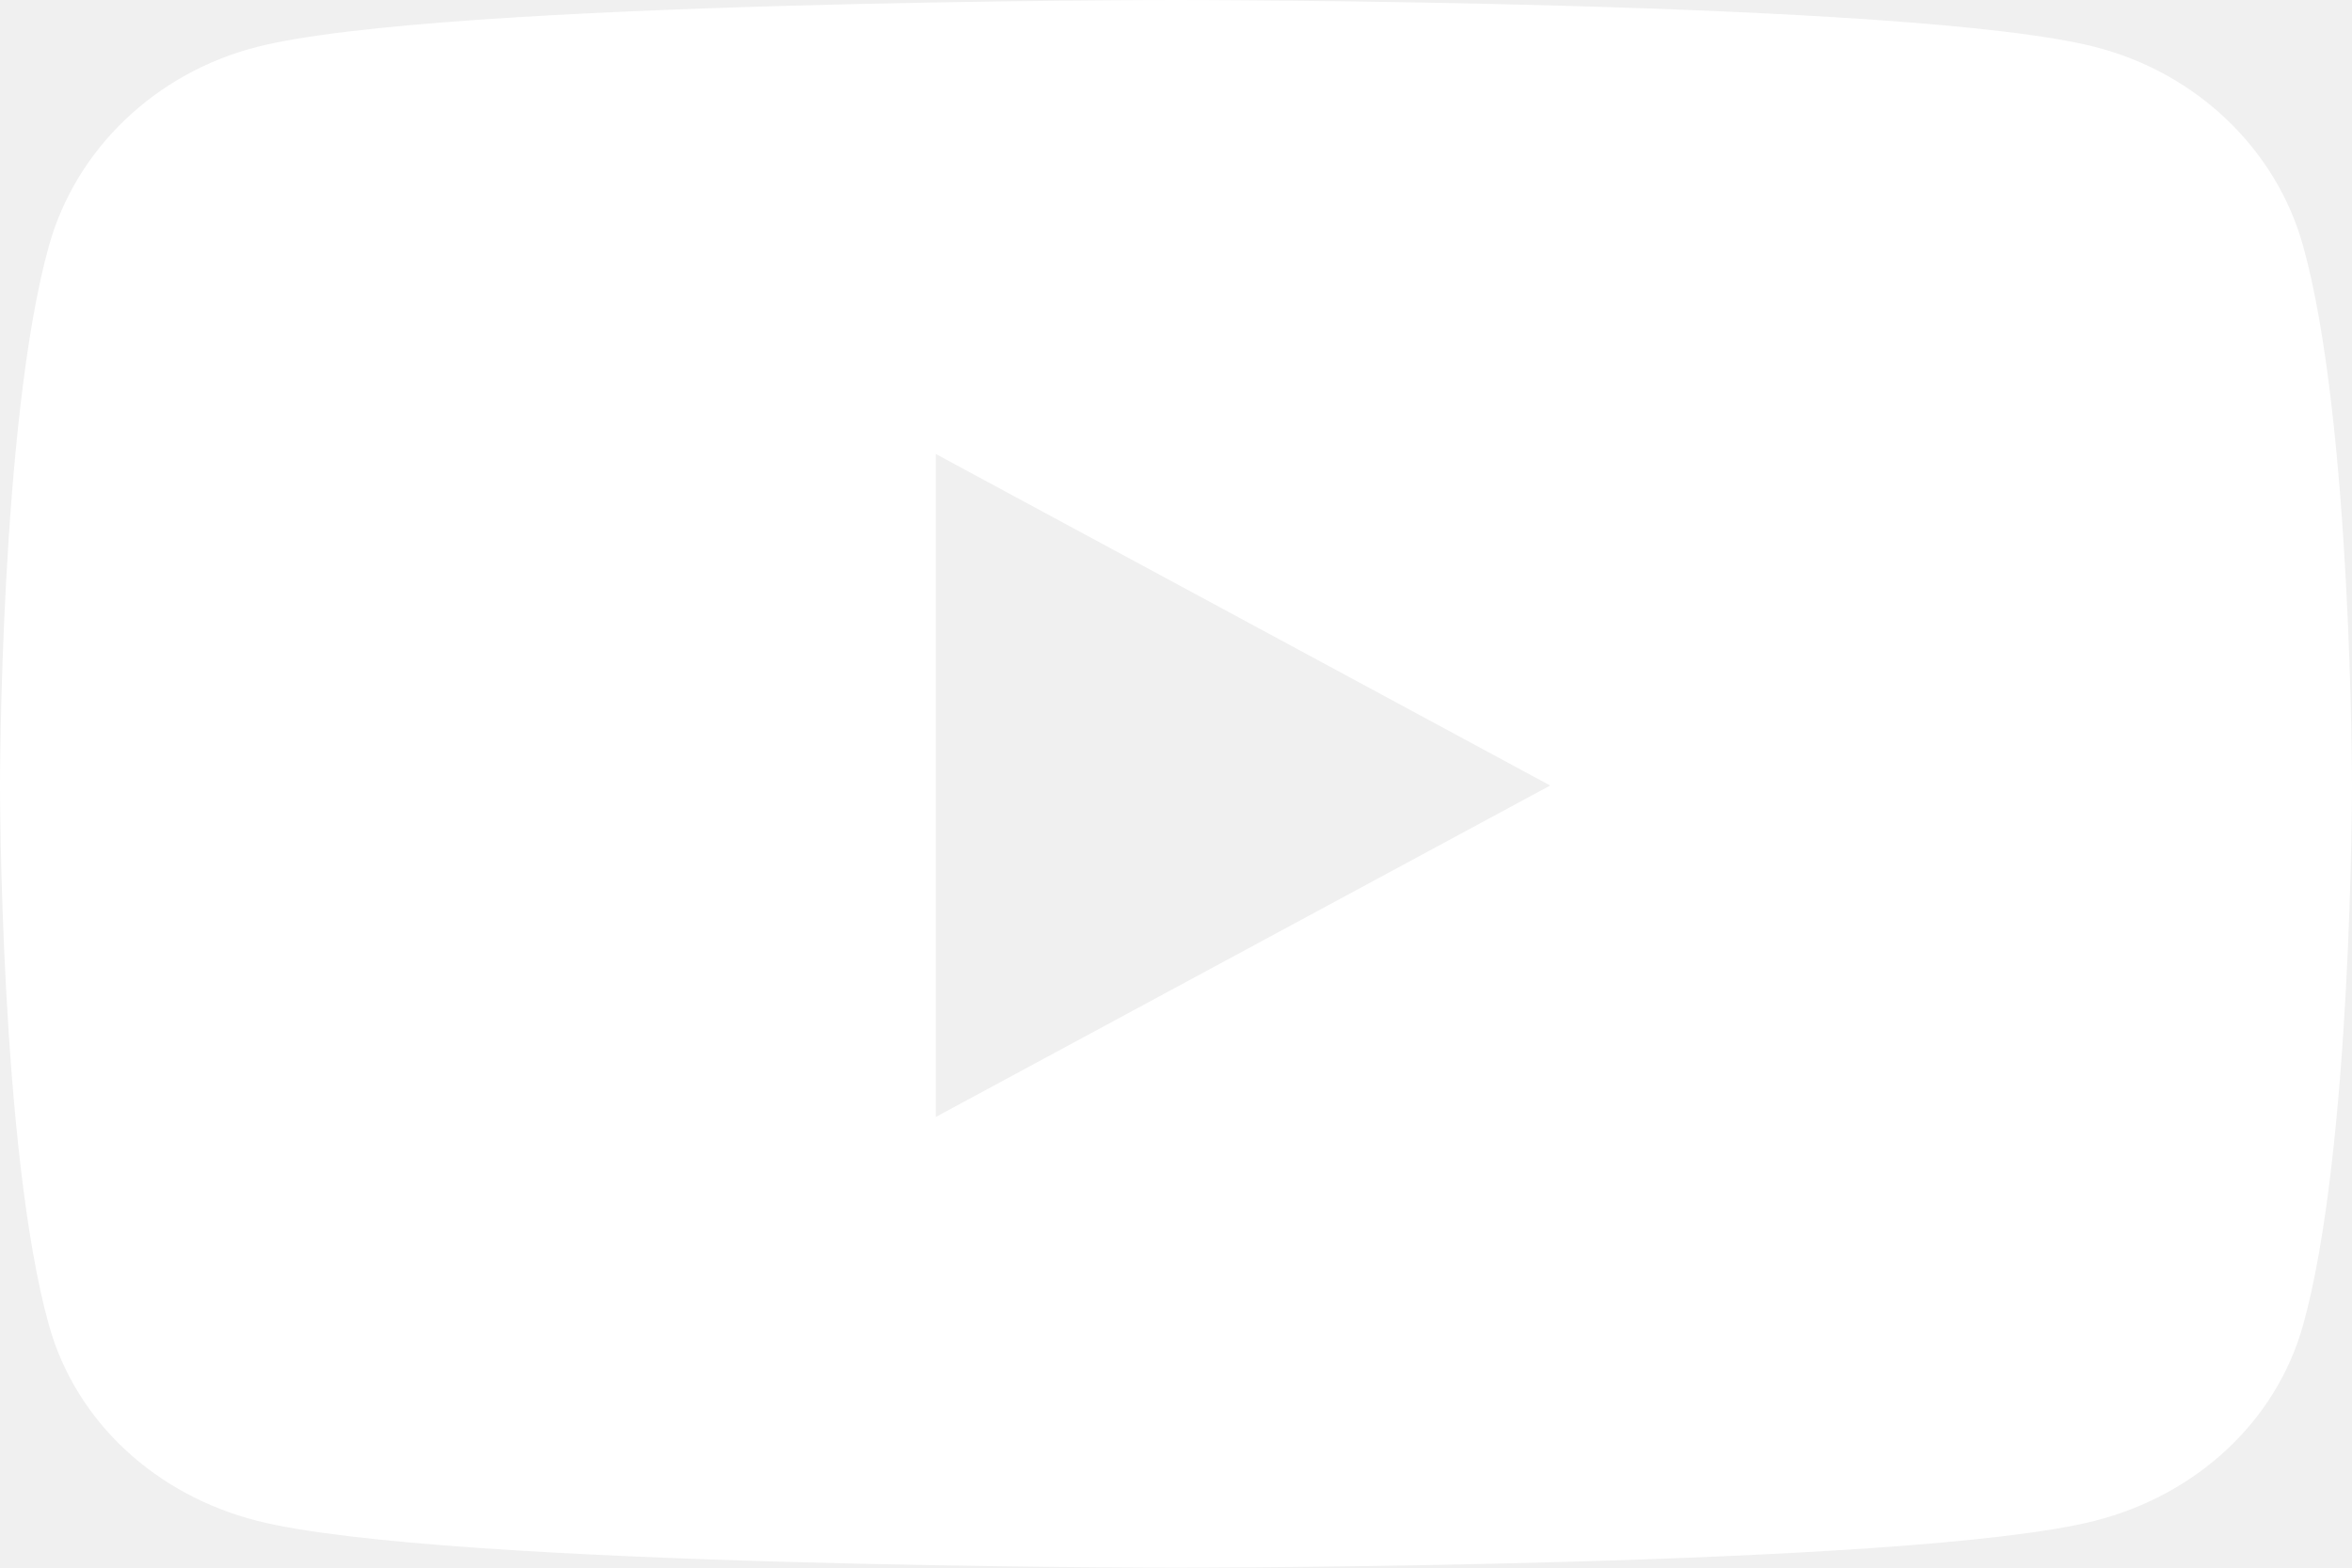
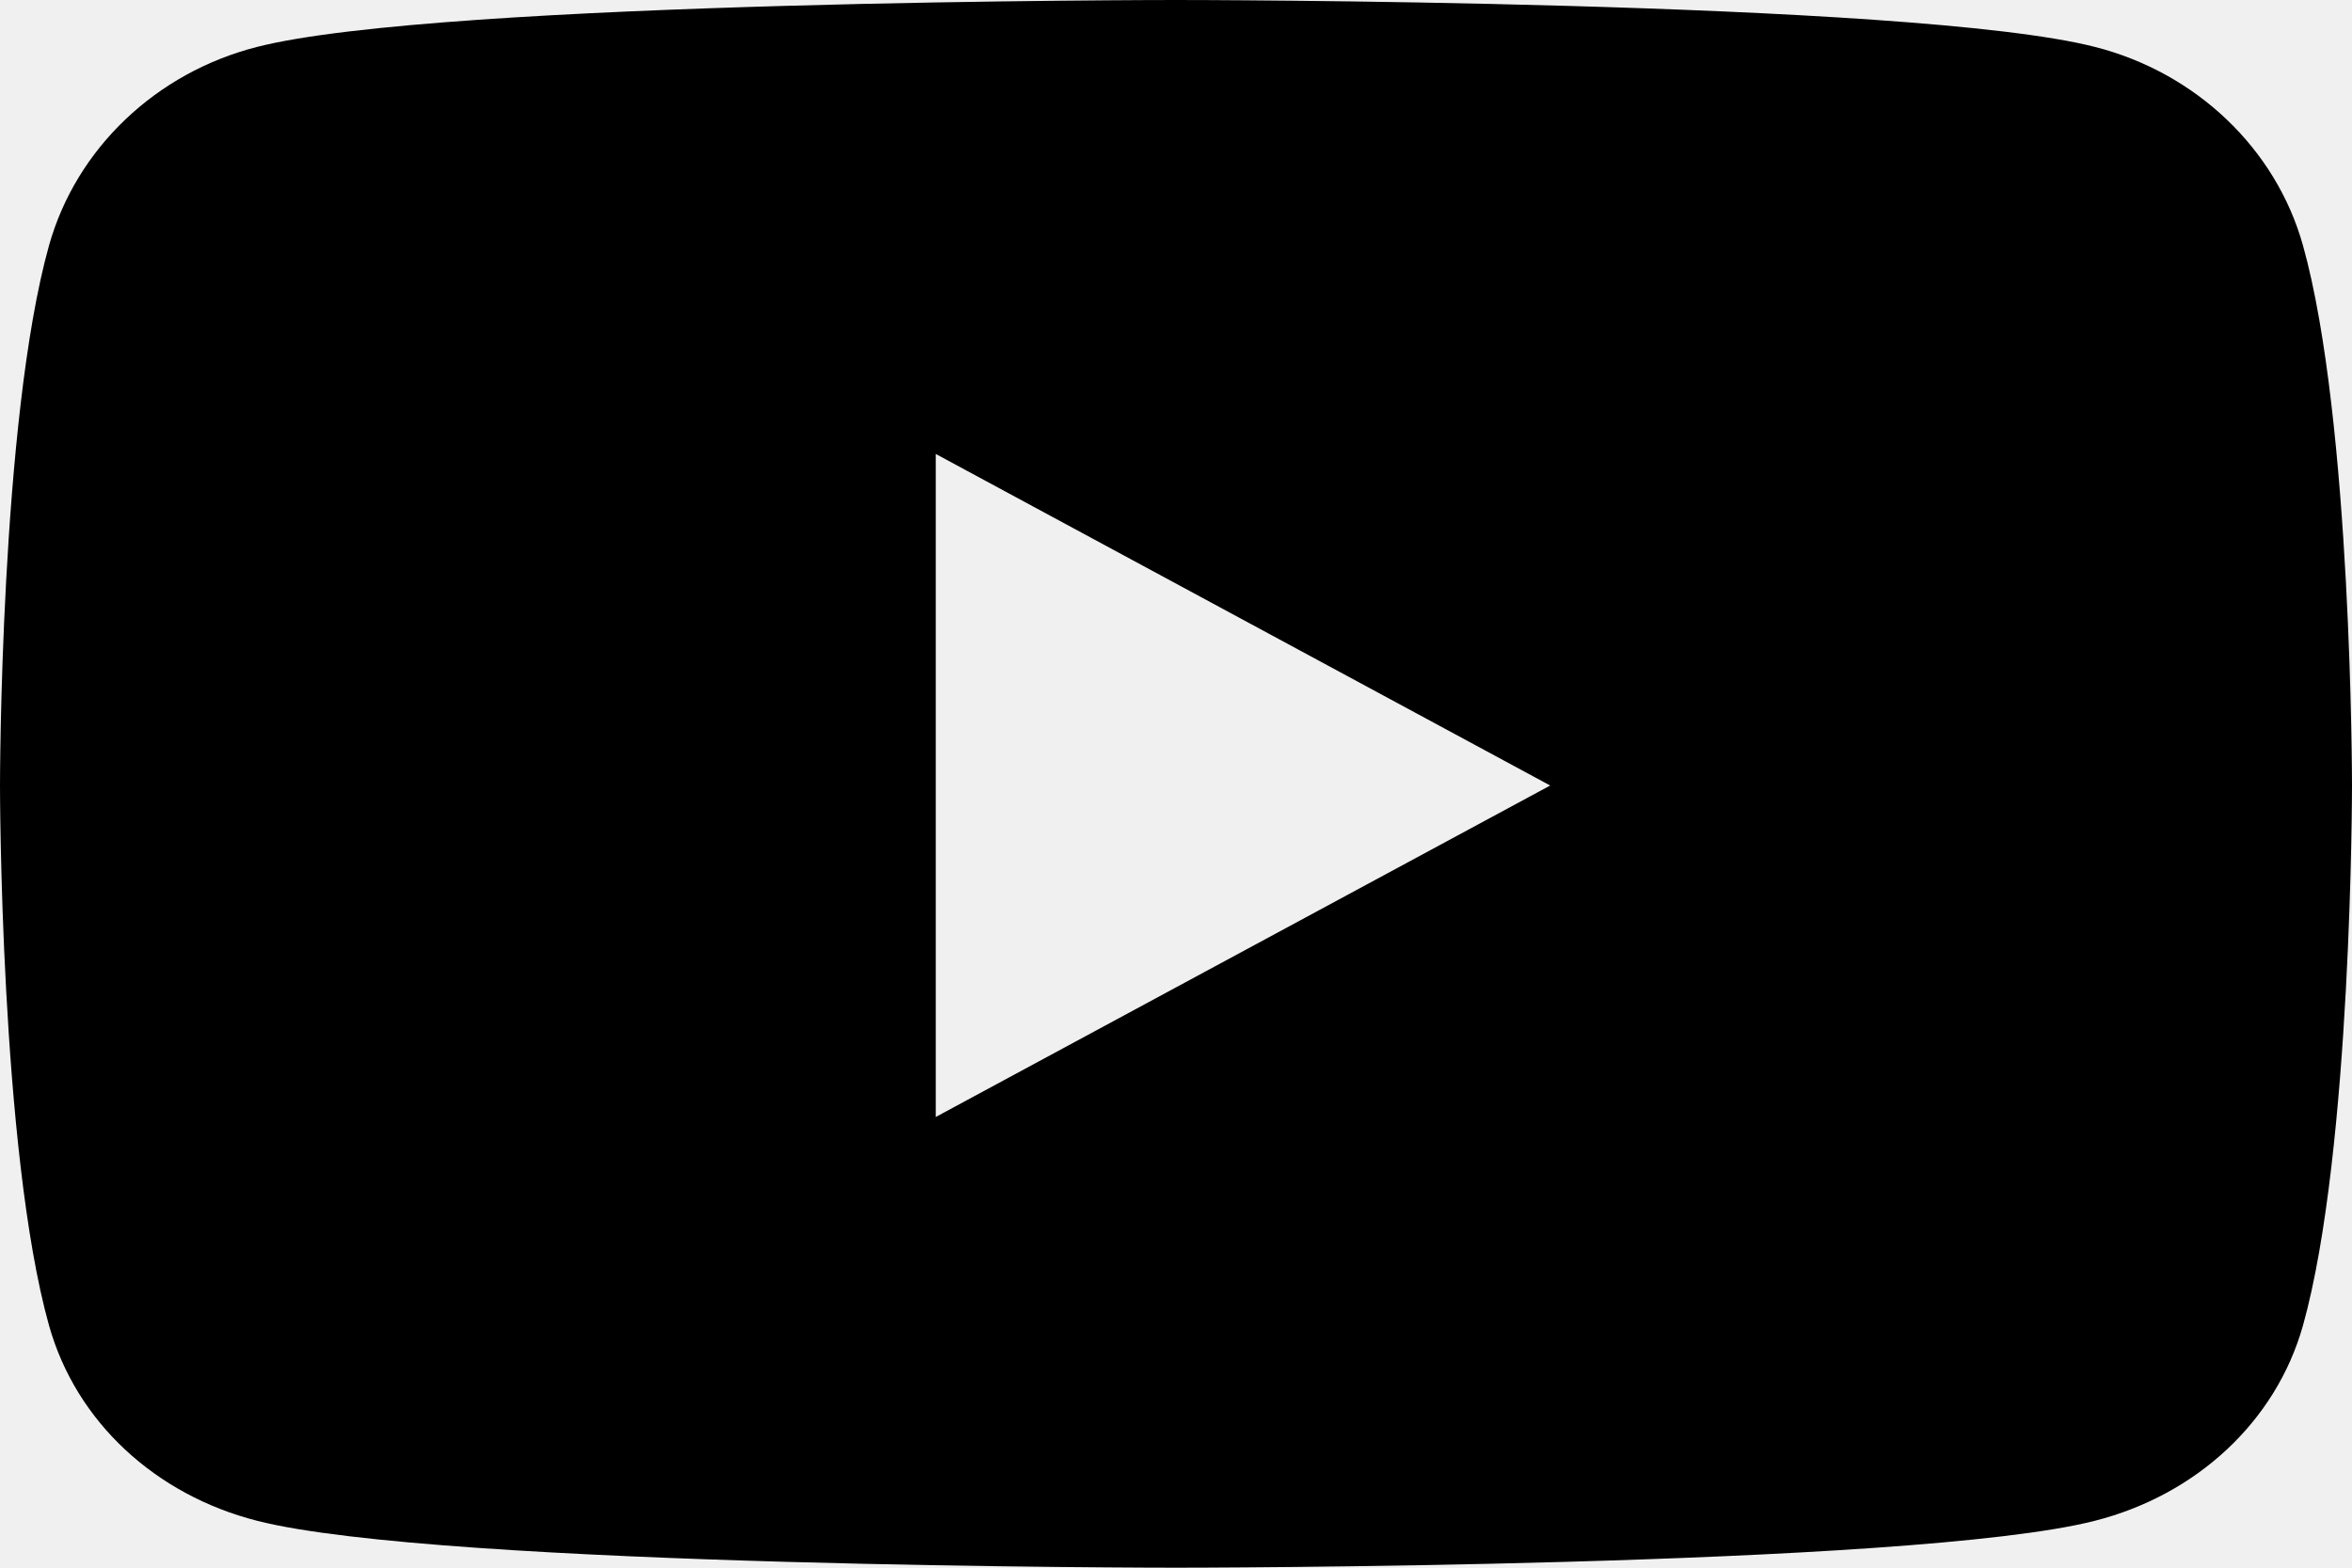
<svg xmlns="http://www.w3.org/2000/svg" width="21" height="14" viewBox="0 0 21 14" fill="none">
-   <path d="M20.562 2.191C20.32 1.327 19.608 0.649 18.705 0.419C17.067 0 10.5 0 10.5 0C10.5 0 3.933 0 2.295 0.419C1.392 0.649 0.681 1.327 0.438 2.191C0 3.755 0 7.015 0 7.015C0 7.015 0 10.274 0.438 11.838C0.681 12.702 1.392 13.351 2.295 13.581C3.933 14 10.5 14 10.5 14C10.5 14 17.067 14 18.705 13.581C19.608 13.351 20.32 12.698 20.562 11.838C21 10.274 21 7.015 21 7.015C21 7.015 21 3.755 20.562 2.191ZM8.355 9.975V4.054L13.841 7.015L8.355 9.975Z" fill="white" />
+   <path d="M20.562 2.191C20.32 1.327 19.608 0.649 18.705 0.419C17.067 0 10.5 0 10.5 0C10.5 0 3.933 0 2.295 0.419C1.392 0.649 0.681 1.327 0.438 2.191C0 3.755 0 7.015 0 7.015C0 7.015 0 10.274 0.438 11.838C0.681 12.702 1.392 13.351 2.295 13.581C3.933 14 10.5 14 10.5 14C10.5 14 17.067 14 18.705 13.581C19.608 13.351 20.32 12.698 20.562 11.838C21 10.274 21 7.015 21 7.015C21 7.015 21 3.755 20.562 2.191ZM8.355 9.975V4.054L13.841 7.015L8.355 9.975Z" fill="black" />
</svg>
